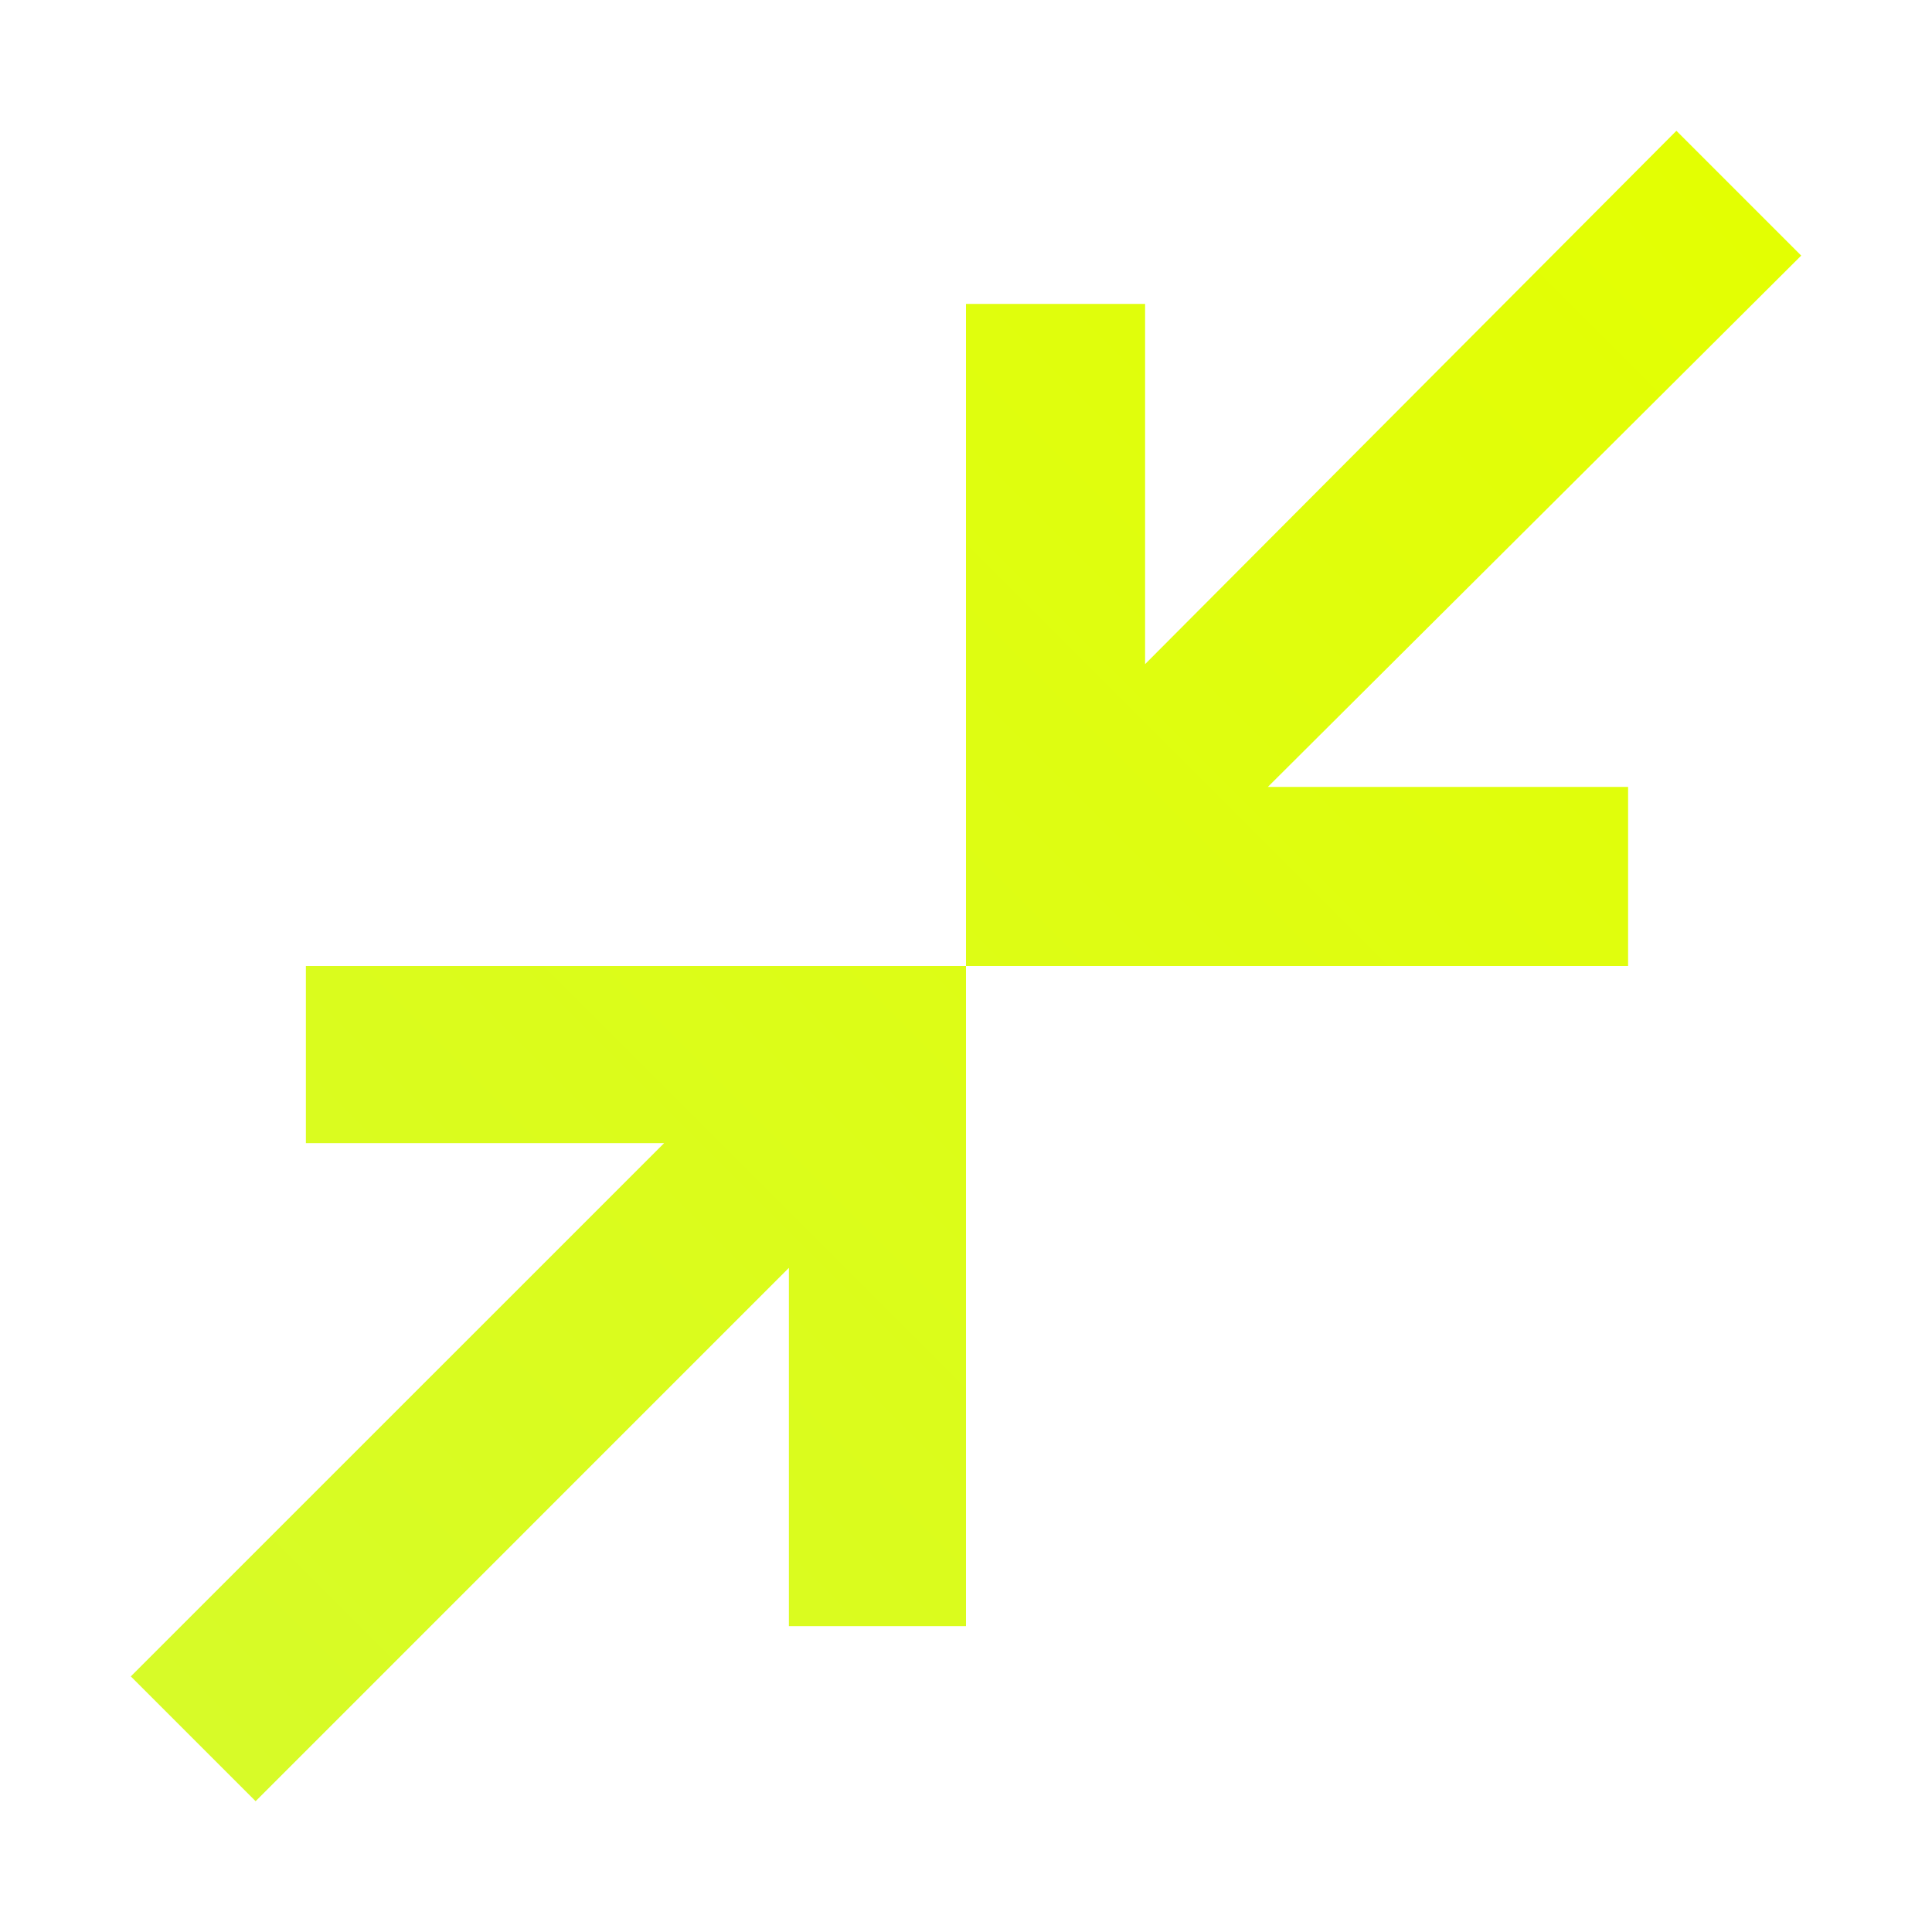
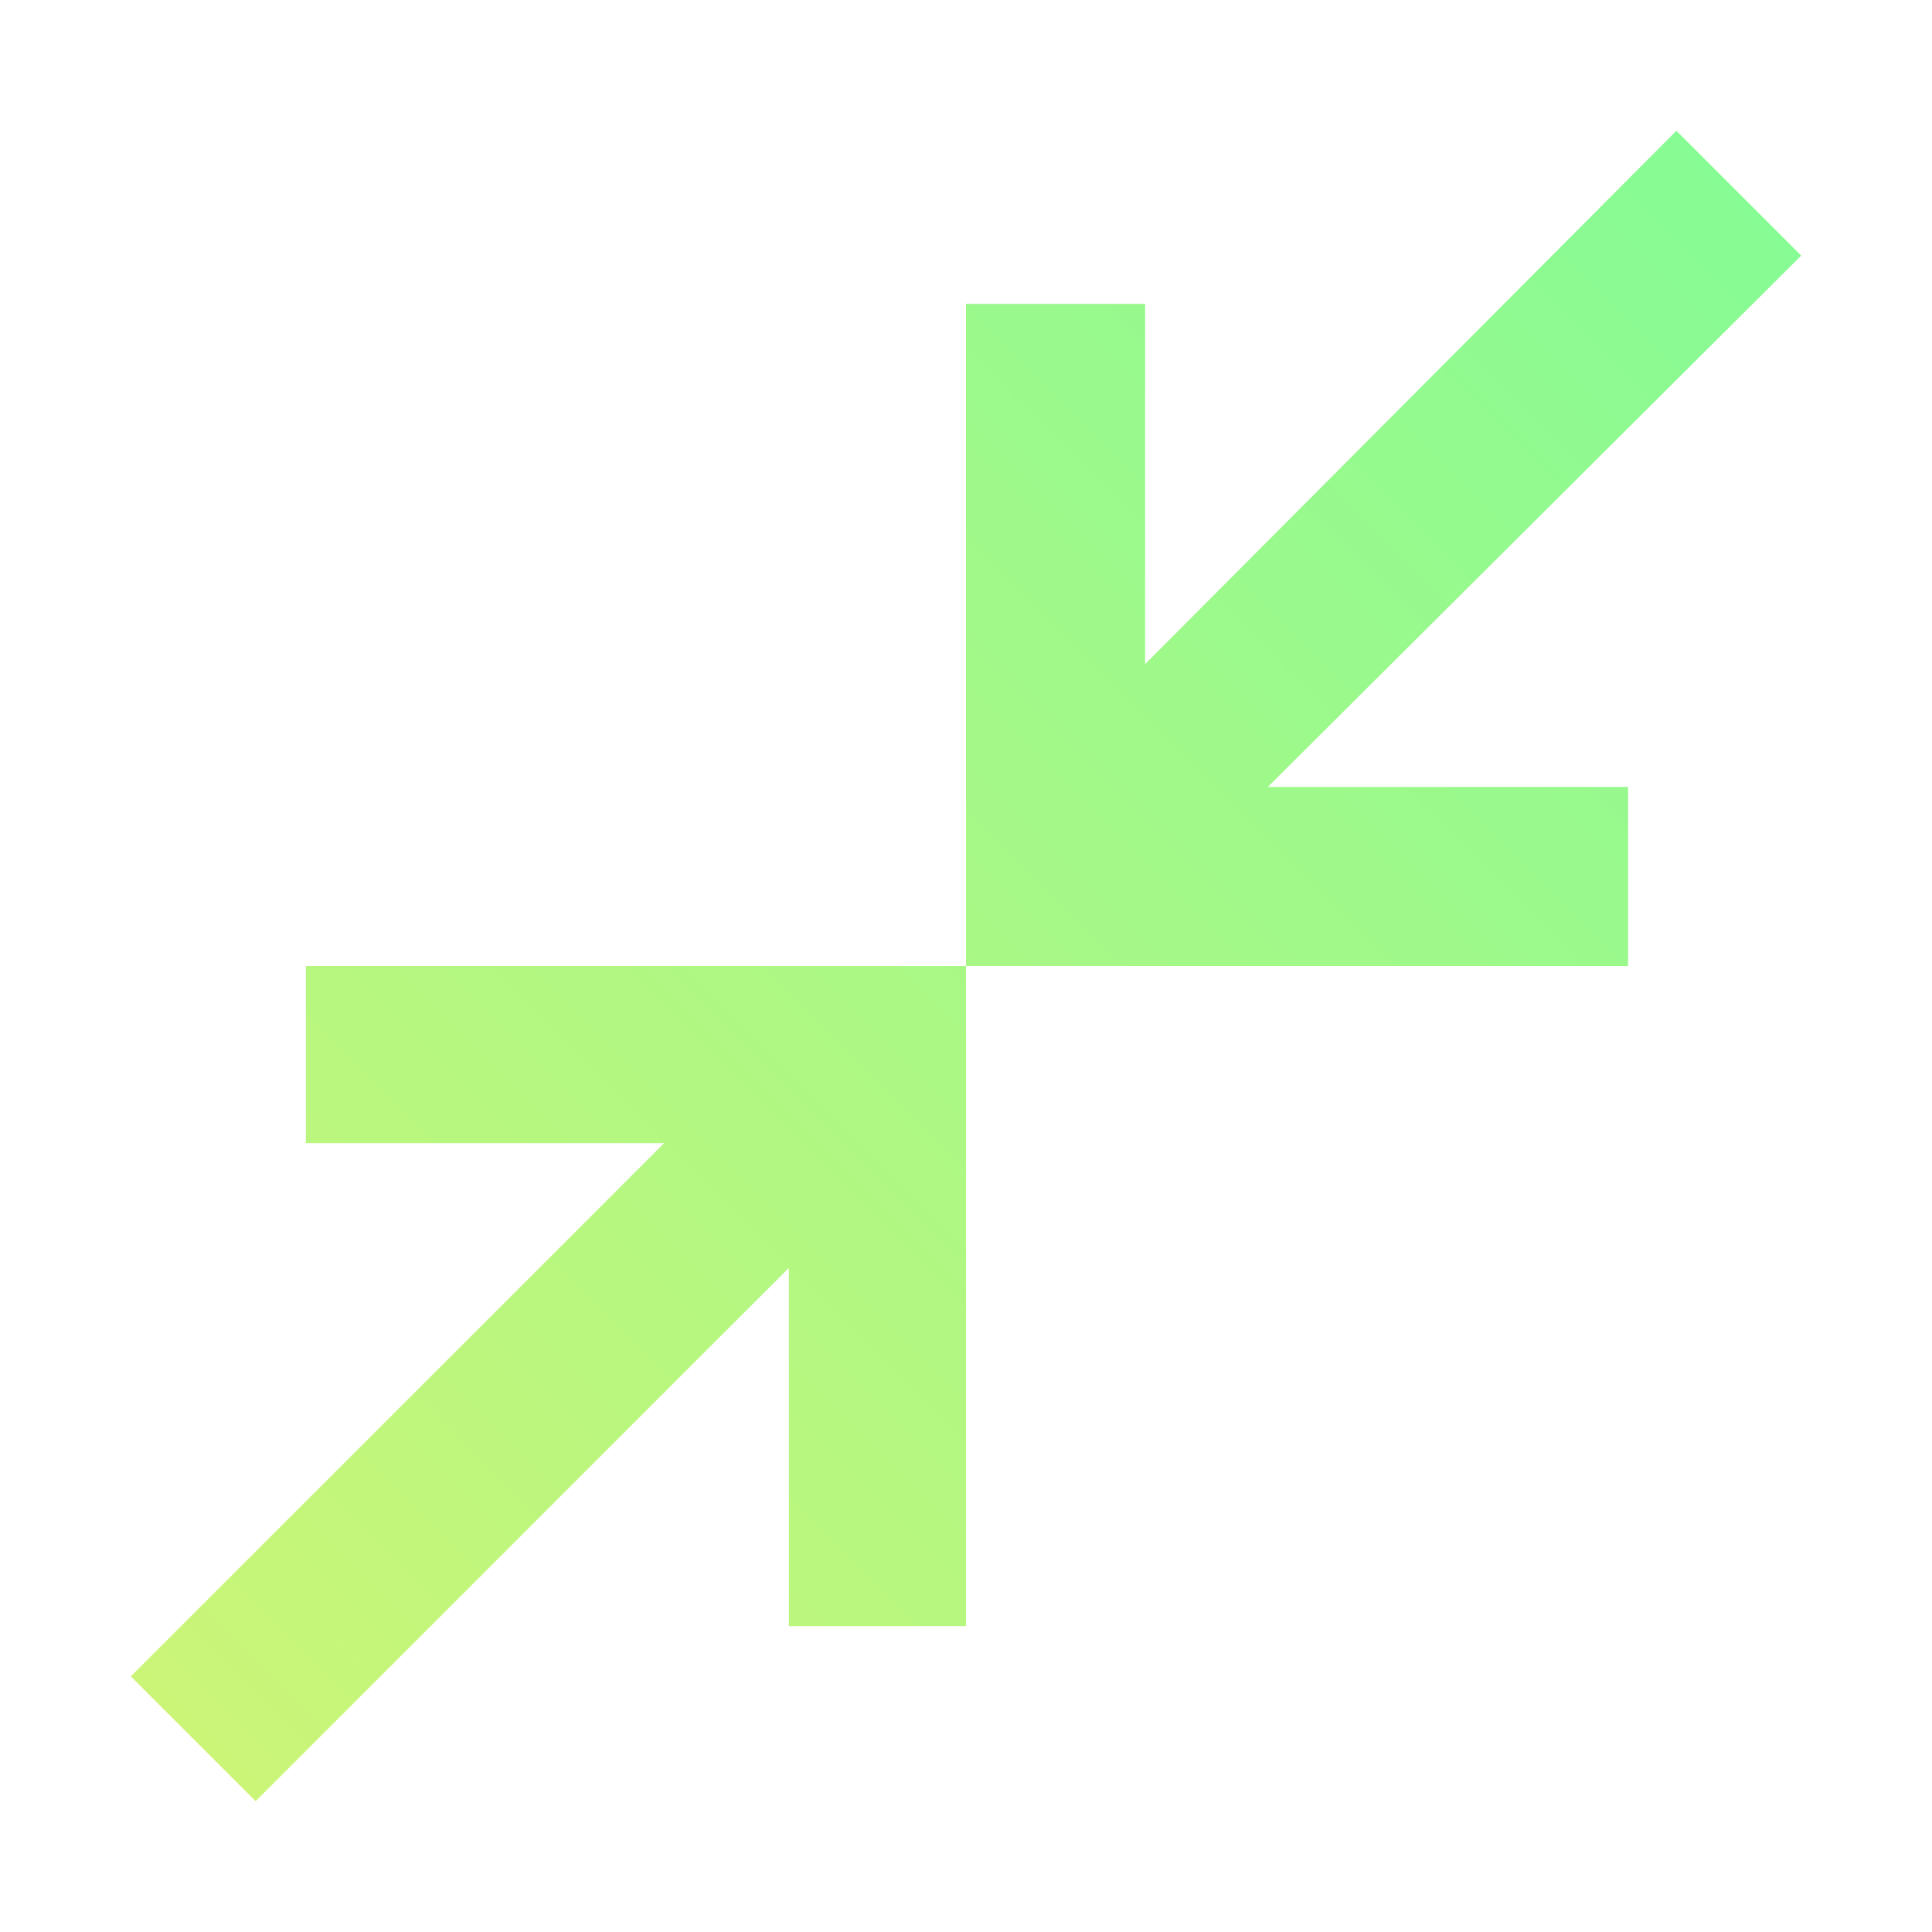
<svg xmlns="http://www.w3.org/2000/svg" height="40" width="40">
  <defs>
    <linearGradient id="grad1" x1="0%" y1="100%" x2="100%" y2="0%">
-       <stop offset="0%" style="stop-color:#d6fb2a;stop-opacity:1" />
-       <stop offset="100%" style="stop-color:#e4ff00;stop-opacity:1" />
+       <stop offset="0%" style="stop-color:#cef576;stop-opacity:1" />
+       <stop offset="100%" style="stop-color:#84fb95;stop-opacity:1" />
    </linearGradient>
  </defs>
  <path fill="url(#grad1)" d="M20 20V6.292H23.708V13.75L34.708 2.708L37.292 5.292L26.25 16.292H33.708V20ZM5.292 37.292 2.708 34.708 13.75 23.667H6.333V20H20V33.667H16.333V26.25Z" />
</svg>
